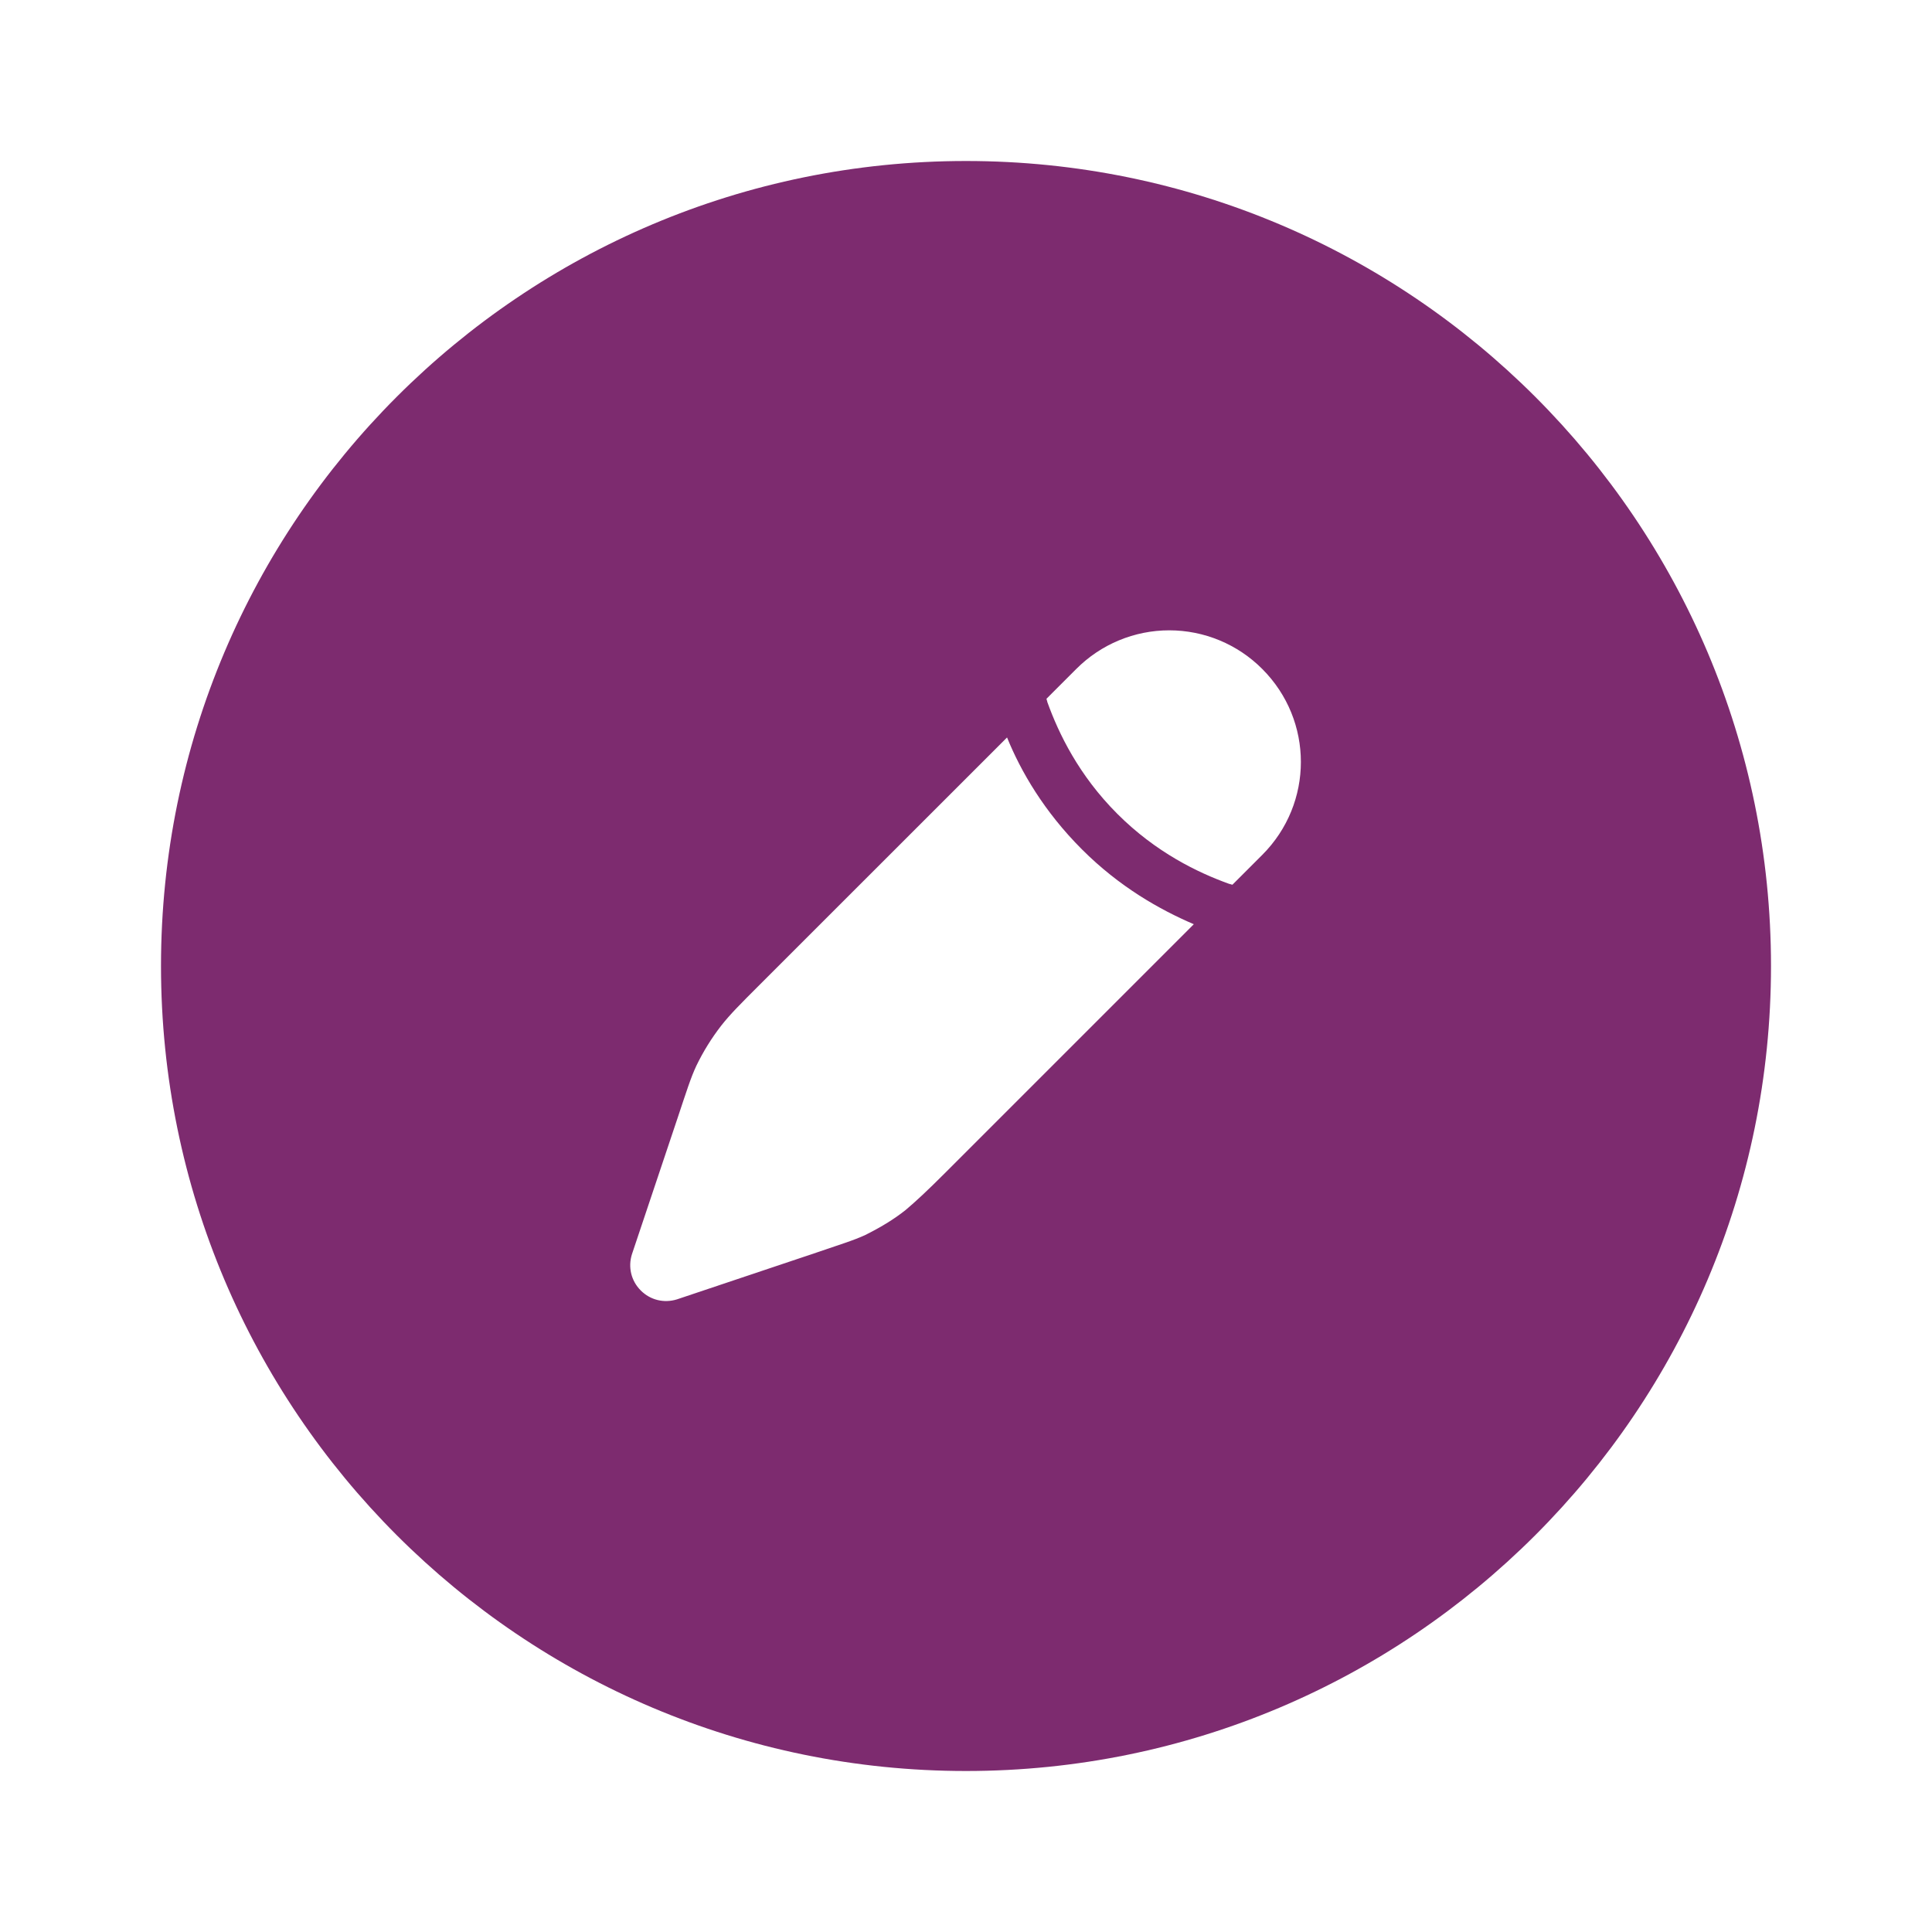
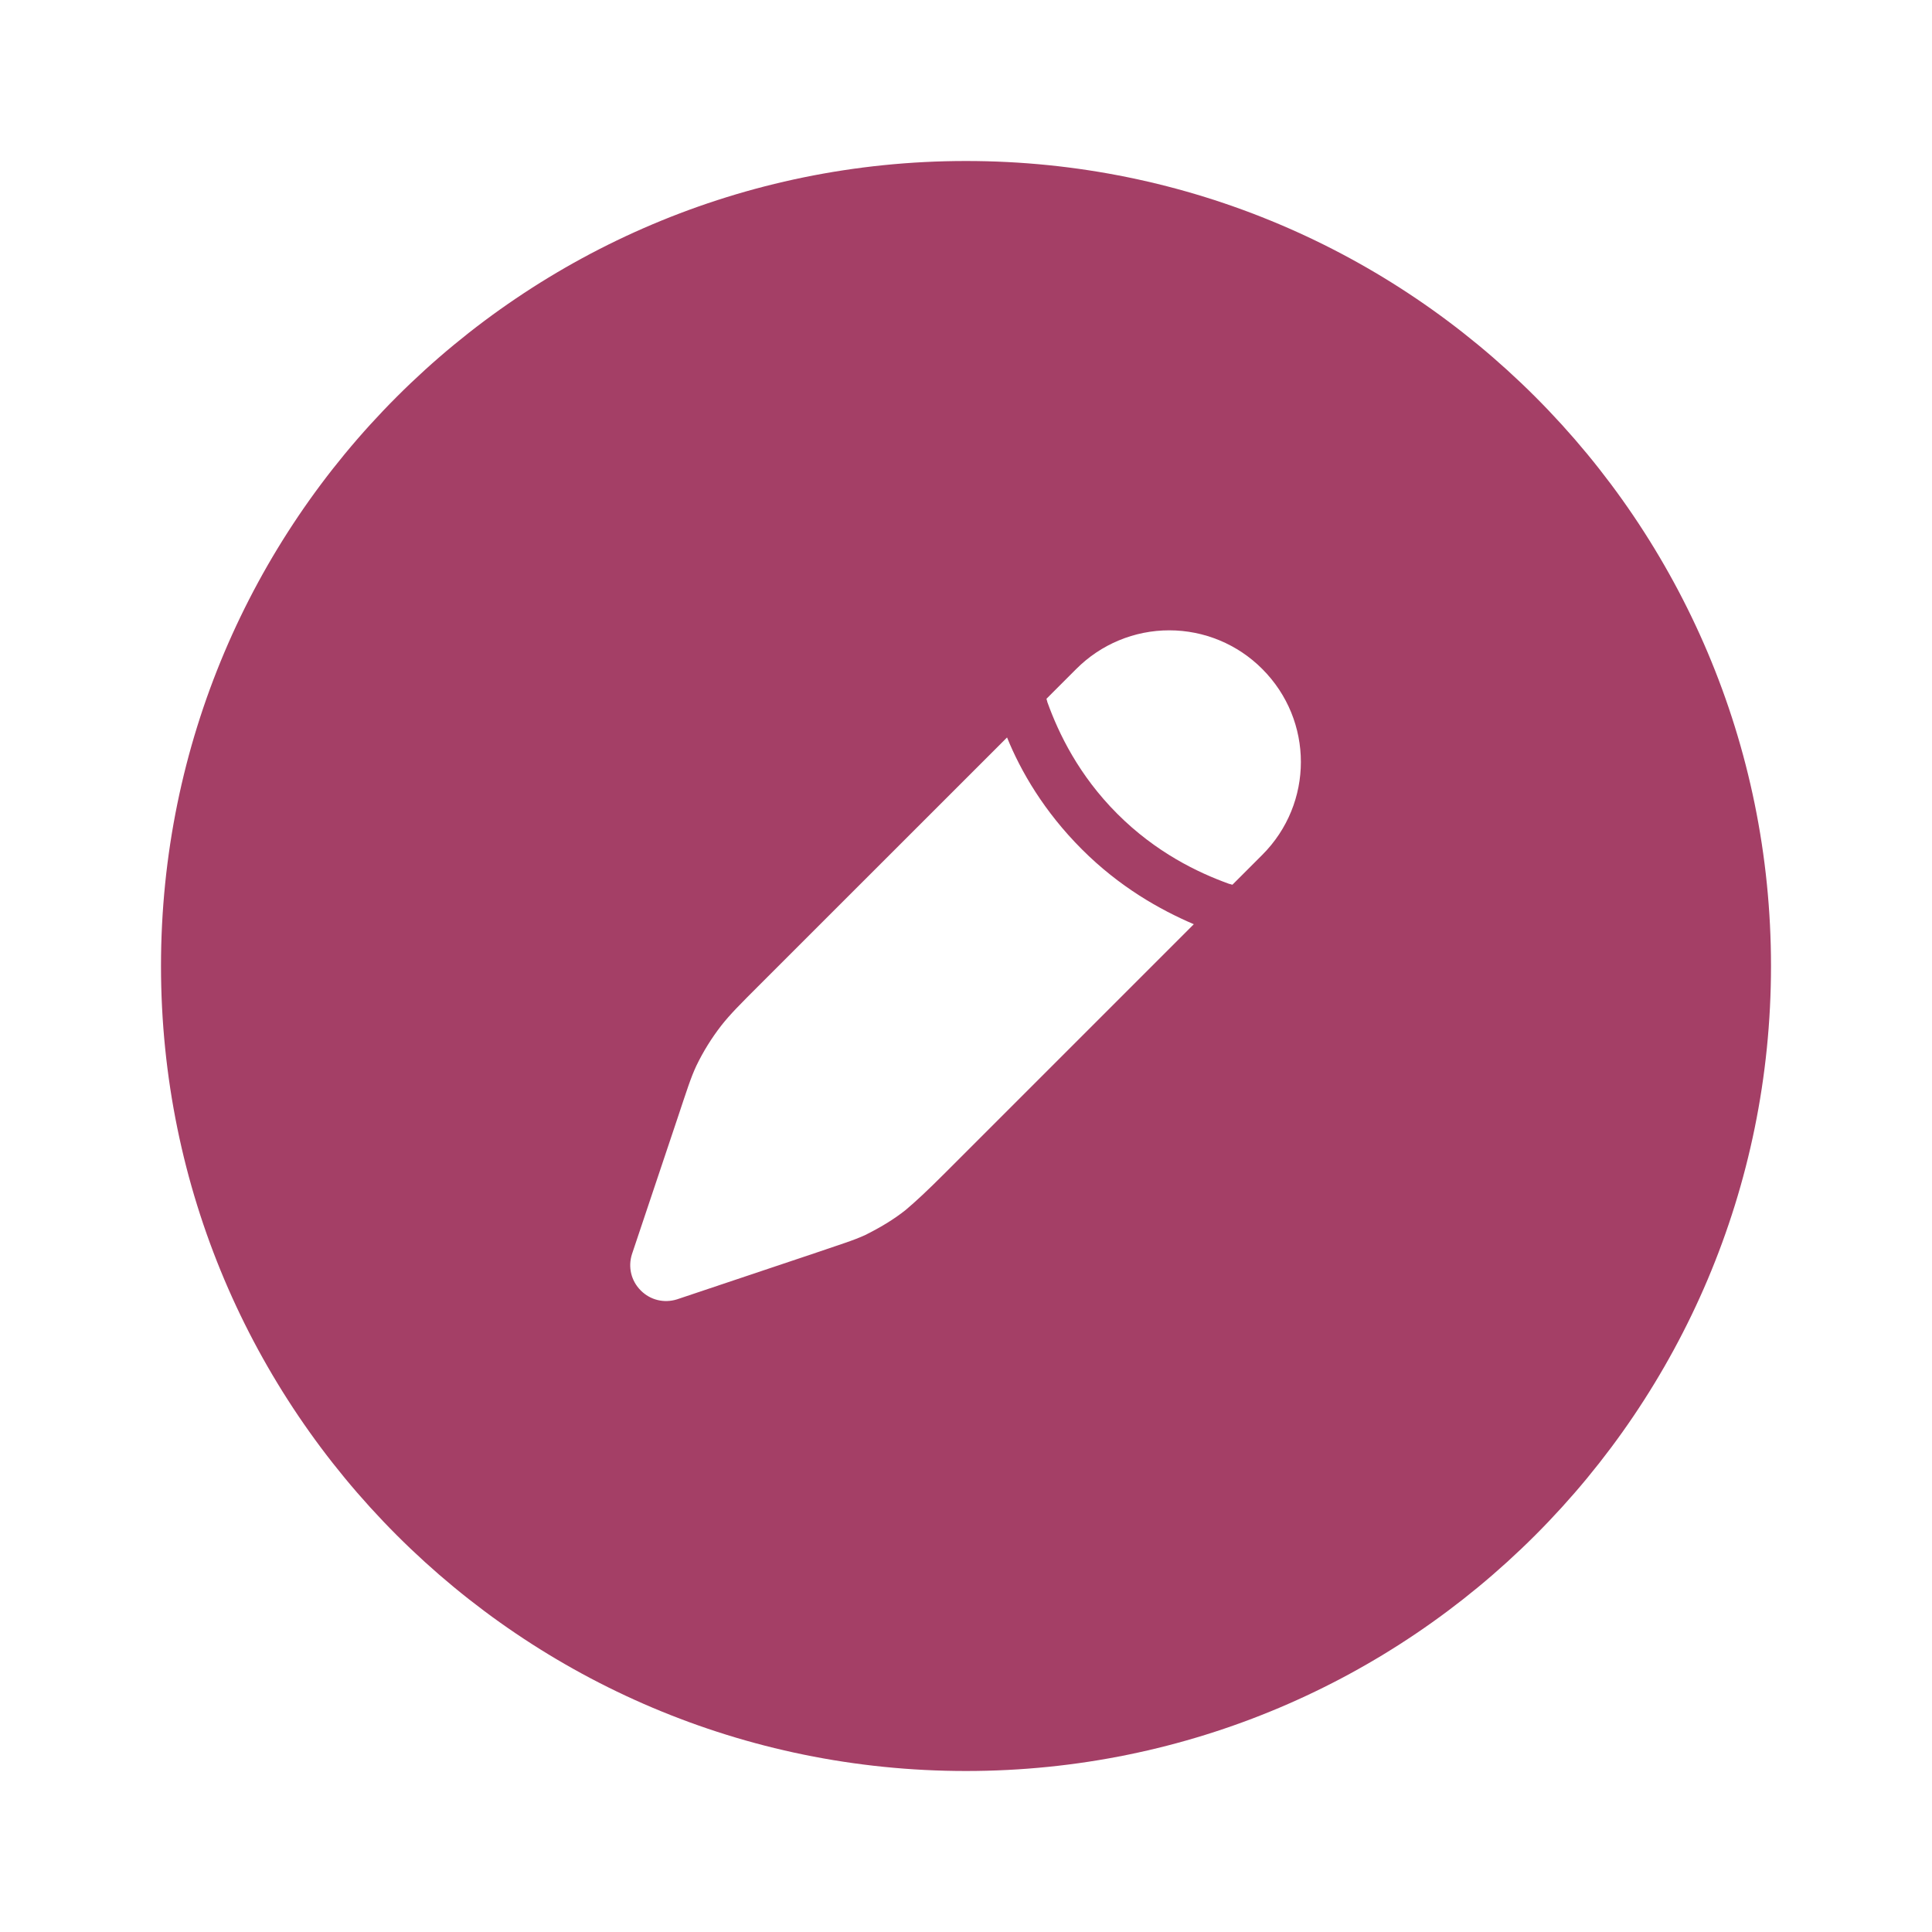
<svg xmlns="http://www.w3.org/2000/svg" width="24" height="24" fill="none" viewBox="0 0 24 24">
-   <path fill="#7d2b6f" d="M12 2c5.523 0 10 4.477 10 10s-4.477 10-10 10S2 17.523 2 12 6.477 2 12 2M9.43 12.24c-.24.24-.36.36-.47.5a2.8 2.8 0 0 0-.31.5c-.07.15-.12.311-.23.64l-.57 1.701c-.05.16-.01.33.11.45s.29.16.45.11l1.7-.57c.319-.11.49-.16.64-.23.18-.09.35-.19.5-.31.13-.11.26-.23.5-.47l3.08-3.08c-.42-.18-.92-.46-1.39-.93s-.76-.97-.93-1.39zm6.25-3.93a1.63 1.63 0 0 0-2.31 0l-.37.37c0 .01.01.03.01.04.14.39.39.91.87 1.39s1 .73 1.39.87c.01 0 .03.01.04.01l.37-.37c.64-.64.64-1.67 0-2.31" />
+   <path fill="#a43f66" d="M12 2c5.523 0 10 4.477 10 10s-4.477 10-10 10S2 17.523 2 12 6.477 2 12 2M9.43 12.24c-.24.24-.36.36-.47.5a2.8 2.8 0 0 0-.31.5c-.07.15-.12.311-.23.64l-.57 1.701c-.05.16-.01.33.11.45s.29.16.45.11l1.7-.57c.319-.11.49-.16.64-.23.18-.09.35-.19.5-.31.13-.11.26-.23.5-.47l3.08-3.08c-.42-.18-.92-.46-1.39-.93s-.76-.97-.93-1.39zm6.25-3.93a1.63 1.63 0 0 0-2.31 0l-.37.37c0 .01.01.03.01.04.14.39.39.91.87 1.39s1 .73 1.39.87c.01 0 .03.01.04.01l.37-.37c.64-.64.64-1.67 0-2.31" />
</svg>
